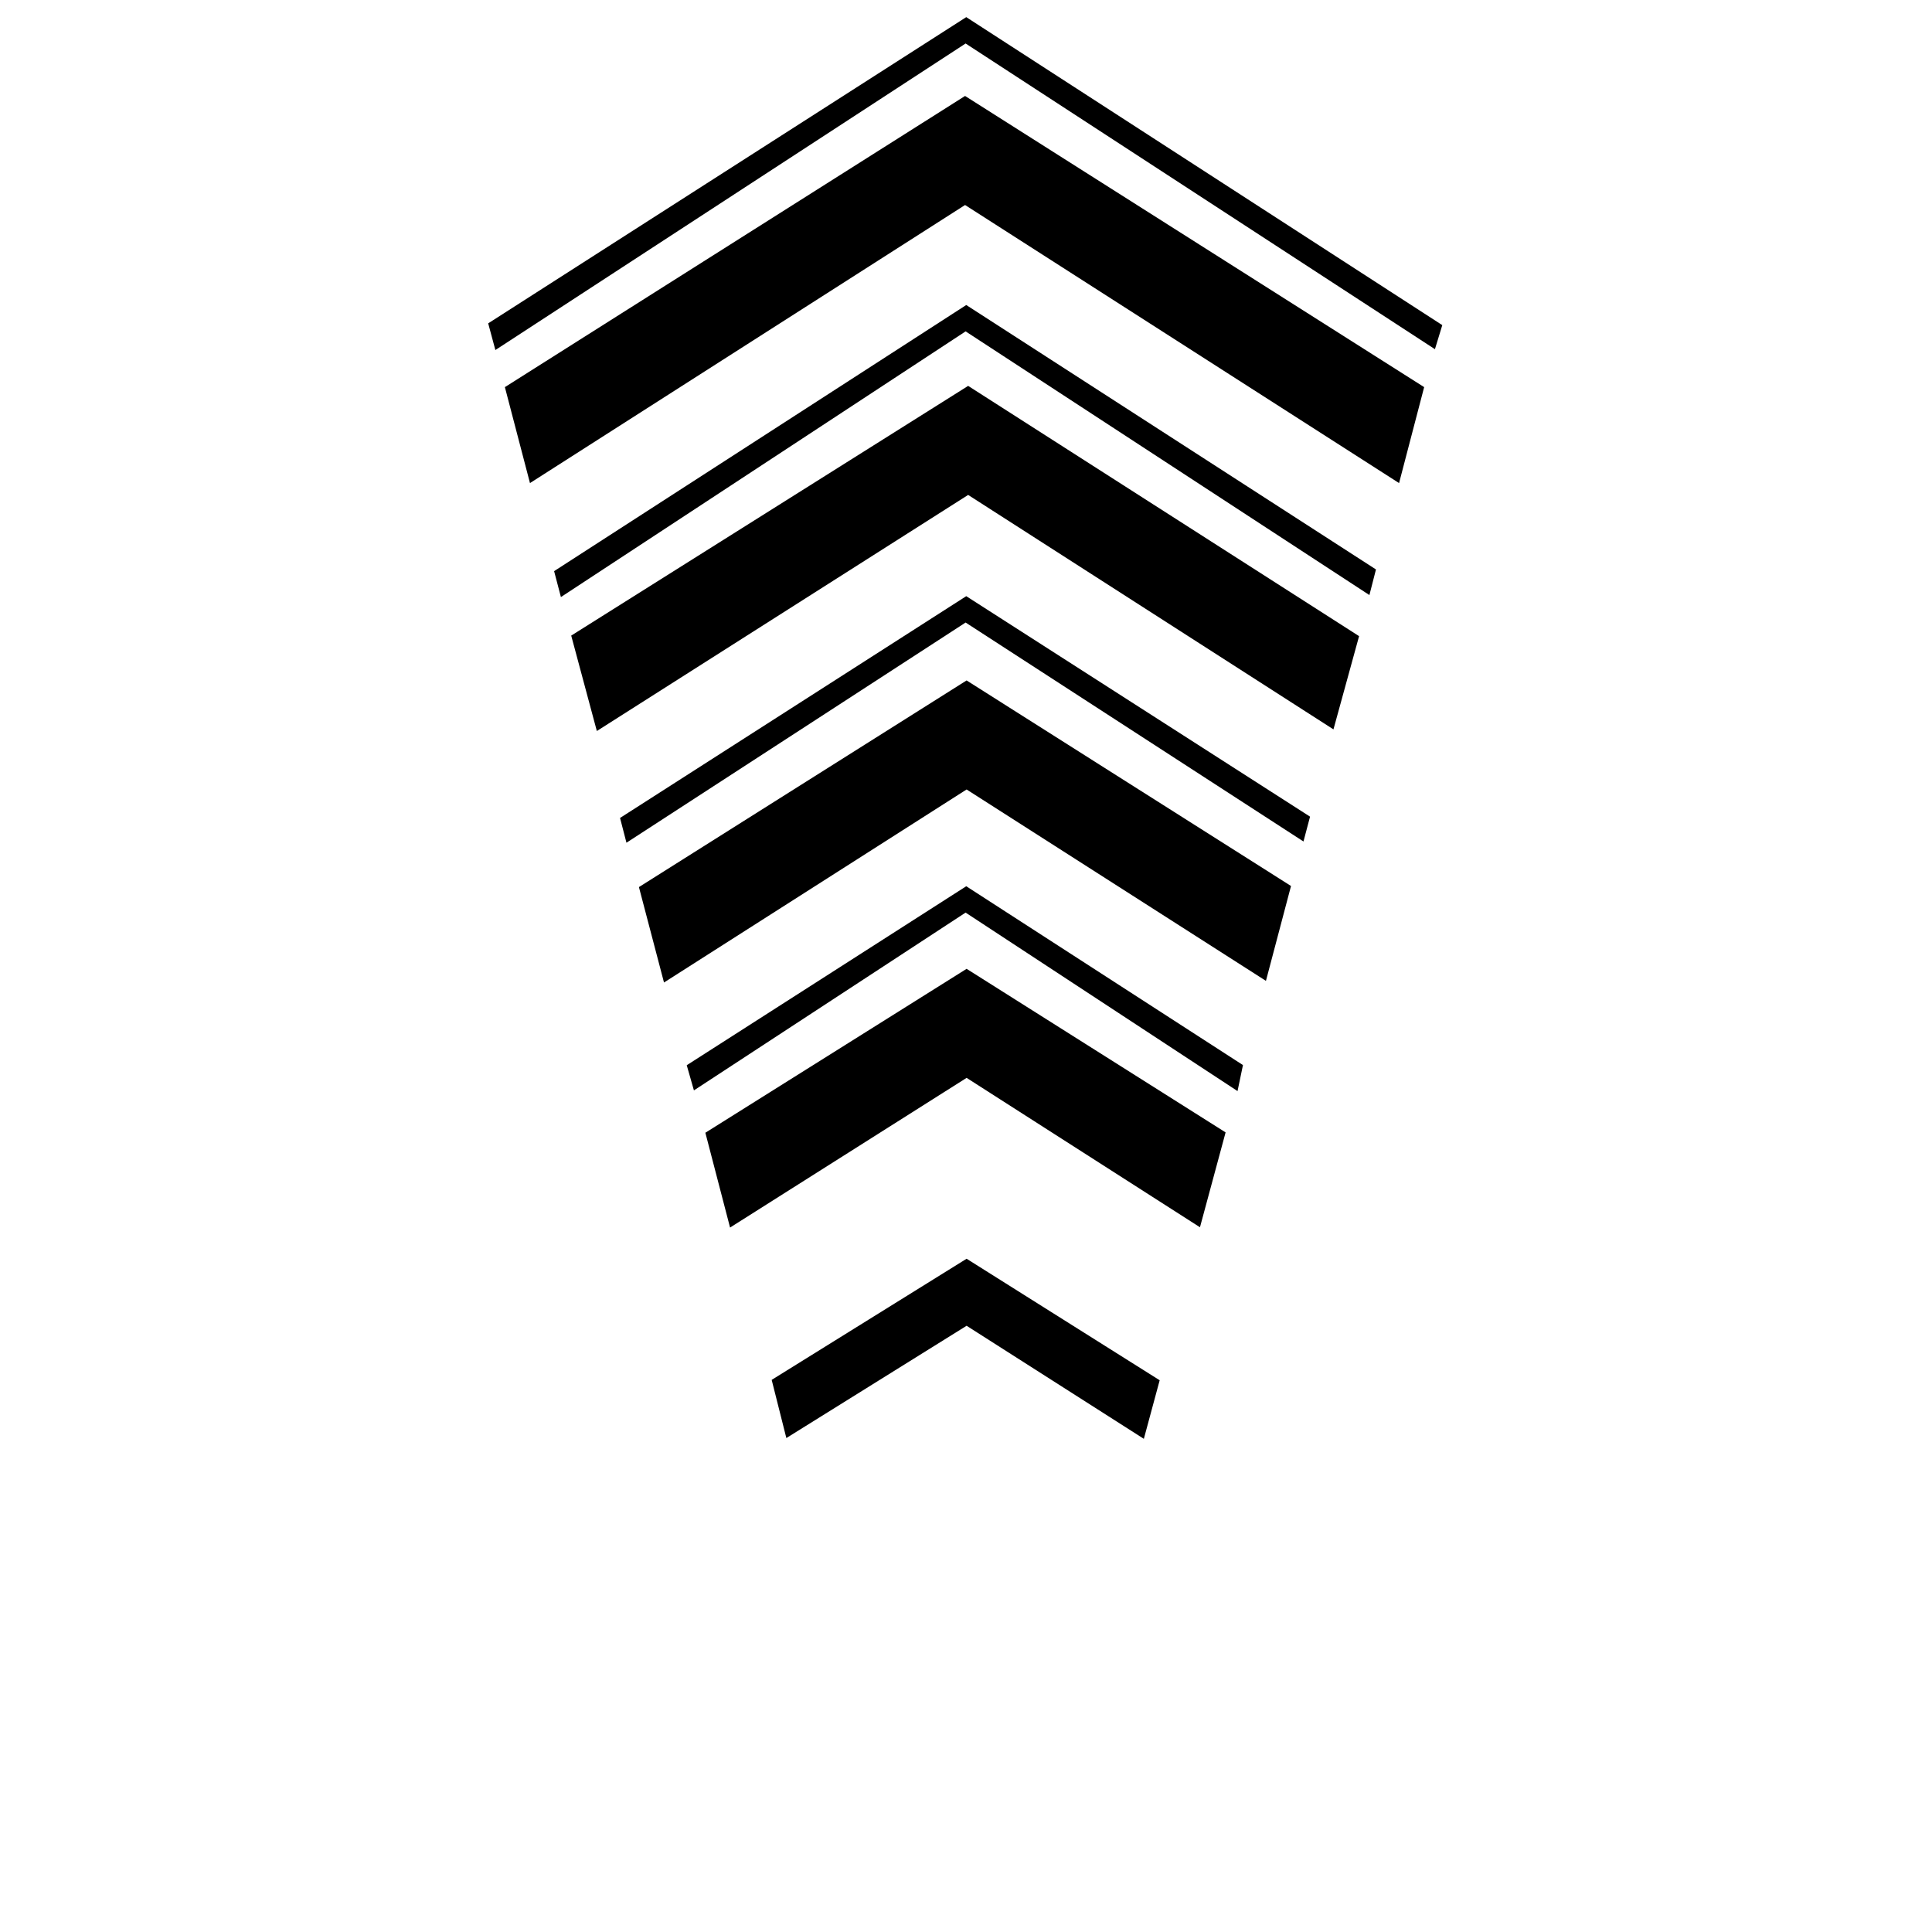
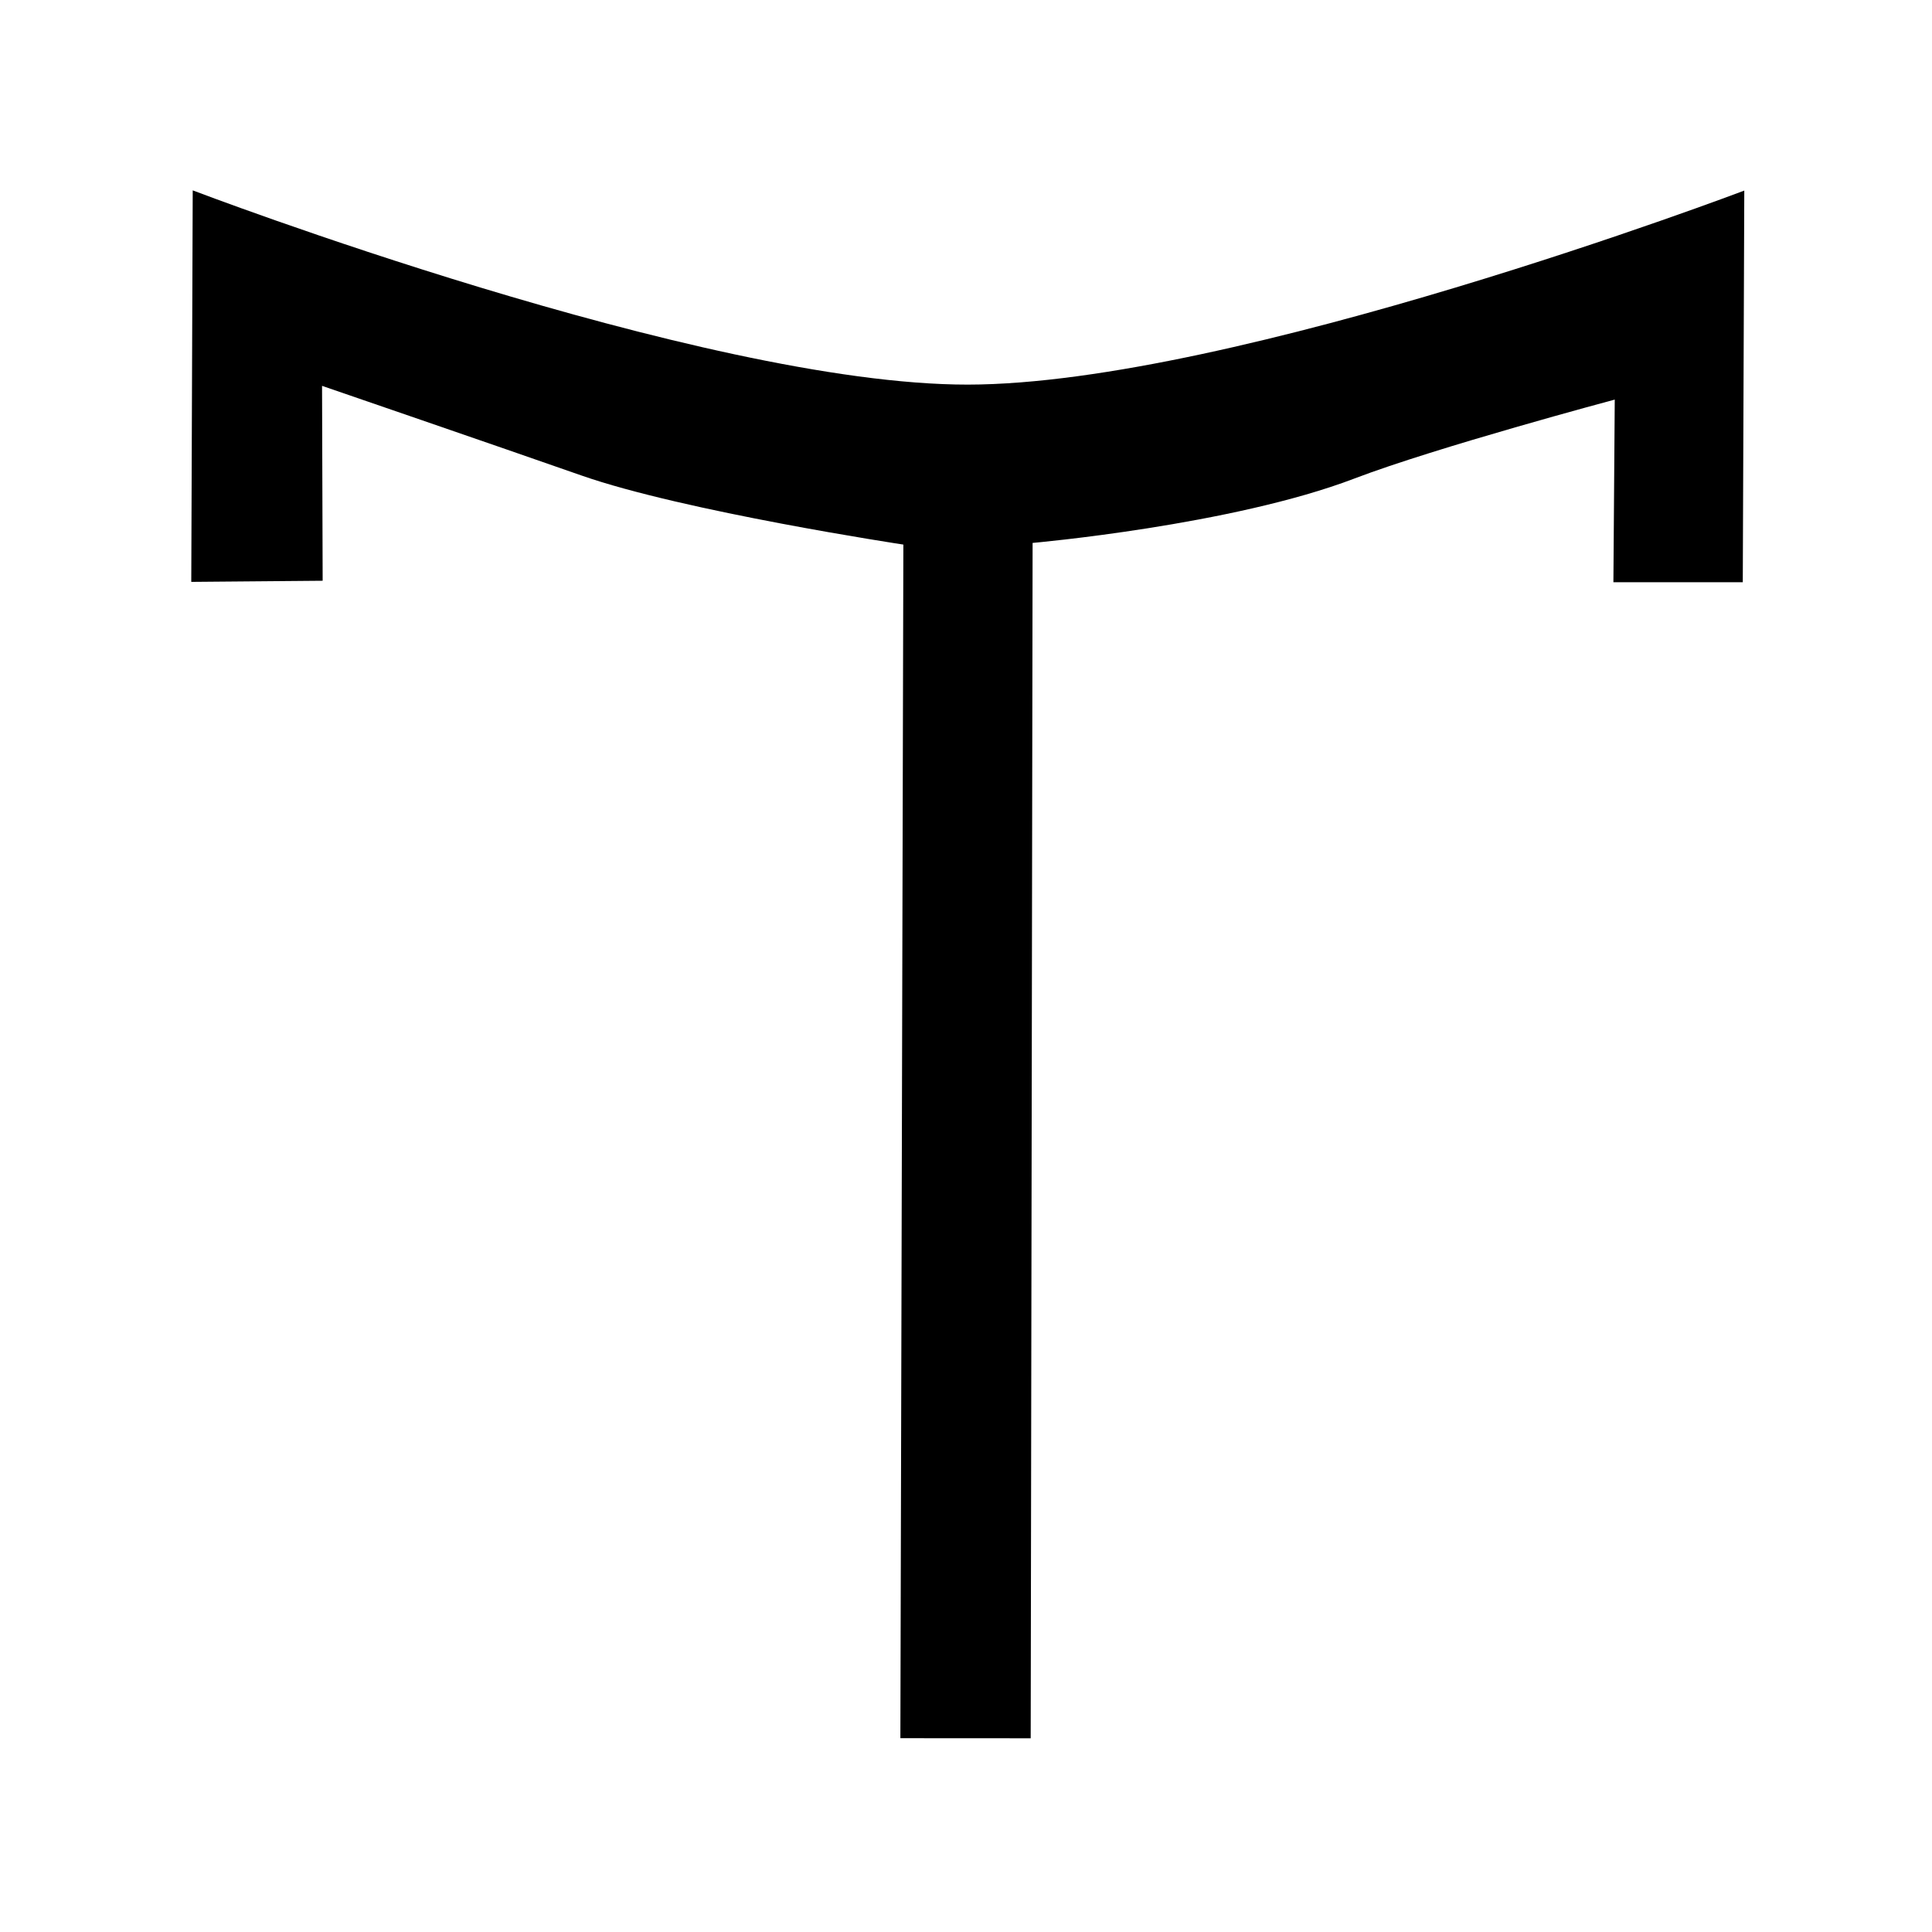
<svg viewBox="0 0 150 150">
-   <path d="M 114.704,14.967 82.496,135.178" />
-   <path d="M 67.29,134.819 35.082,14.847" />
-   <path d="M 110.571,30.056 74.927,7.45 39.199,30.056 41.147,37.506 74.927,15.917 108.623,37.506 Z" />
-   <path d="M 105.519,49.39 75.167,29.96 44.349,49.348 46.339,56.756 75.167,38.426 103.529,56.629 Z" />
-   <path d="M 100.234,68.788 75.047,52.829 49.606,68.873 51.553,76.281 75.047,61.295 98.287,76.154 Z" />
-   <path d="M 95.155,87.919 75.047,75.219 54.764,87.946 56.682,95.307 75.047,83.685 93.165,95.284 Z" />
-   <path d="m 90.037,107.163 -14.99,-9.435 -15.134,9.405 1.139,4.517 13.995,-8.718 13.761,8.778 z" />
-   <path d="M 111.979,25.243 75.019,1.33 37.903,25.105 38.461,27.177 74.97,3.377 111.408,27.111 Z" />
-   <path d="M 106.83,44.212 75.019,23.681 43.021,44.343 43.549,46.356 74.97,25.728 106.32,46.2 Z" />
-   <path d="M 101.712,63.404 75.019,46.286 48.14,63.506 48.638,65.429 74.97,48.333 101.201,65.333 Z" />
-   <path d="M 96.503,82.692 75.019,68.807 53.318,82.704 l 0.558,1.953 21.093,-13.803 21.113,13.857 z" />
+   <path d="m 135.426,14.796 c 0,0 -39.662,15.049 -60.288,15.065 -20.636,0.016 -60.175,-15.081 -60.175,-15.081 l -0.113,30.397 10.201,-0.088 -0.047,-15.132 c 0,0 13.641,4.685 20.135,6.958 7.968,2.79 24.998,5.366 24.998,5.366 l -0.232,92.672 10.118,0.006 0.148,-92.807 c 0,0 15.47,-1.363 24.993,-5.002 6.342,-2.423 20.205,-6.126 20.205,-6.126 l -0.105,14.181 10.045,-0.002 z" />
</svg>
